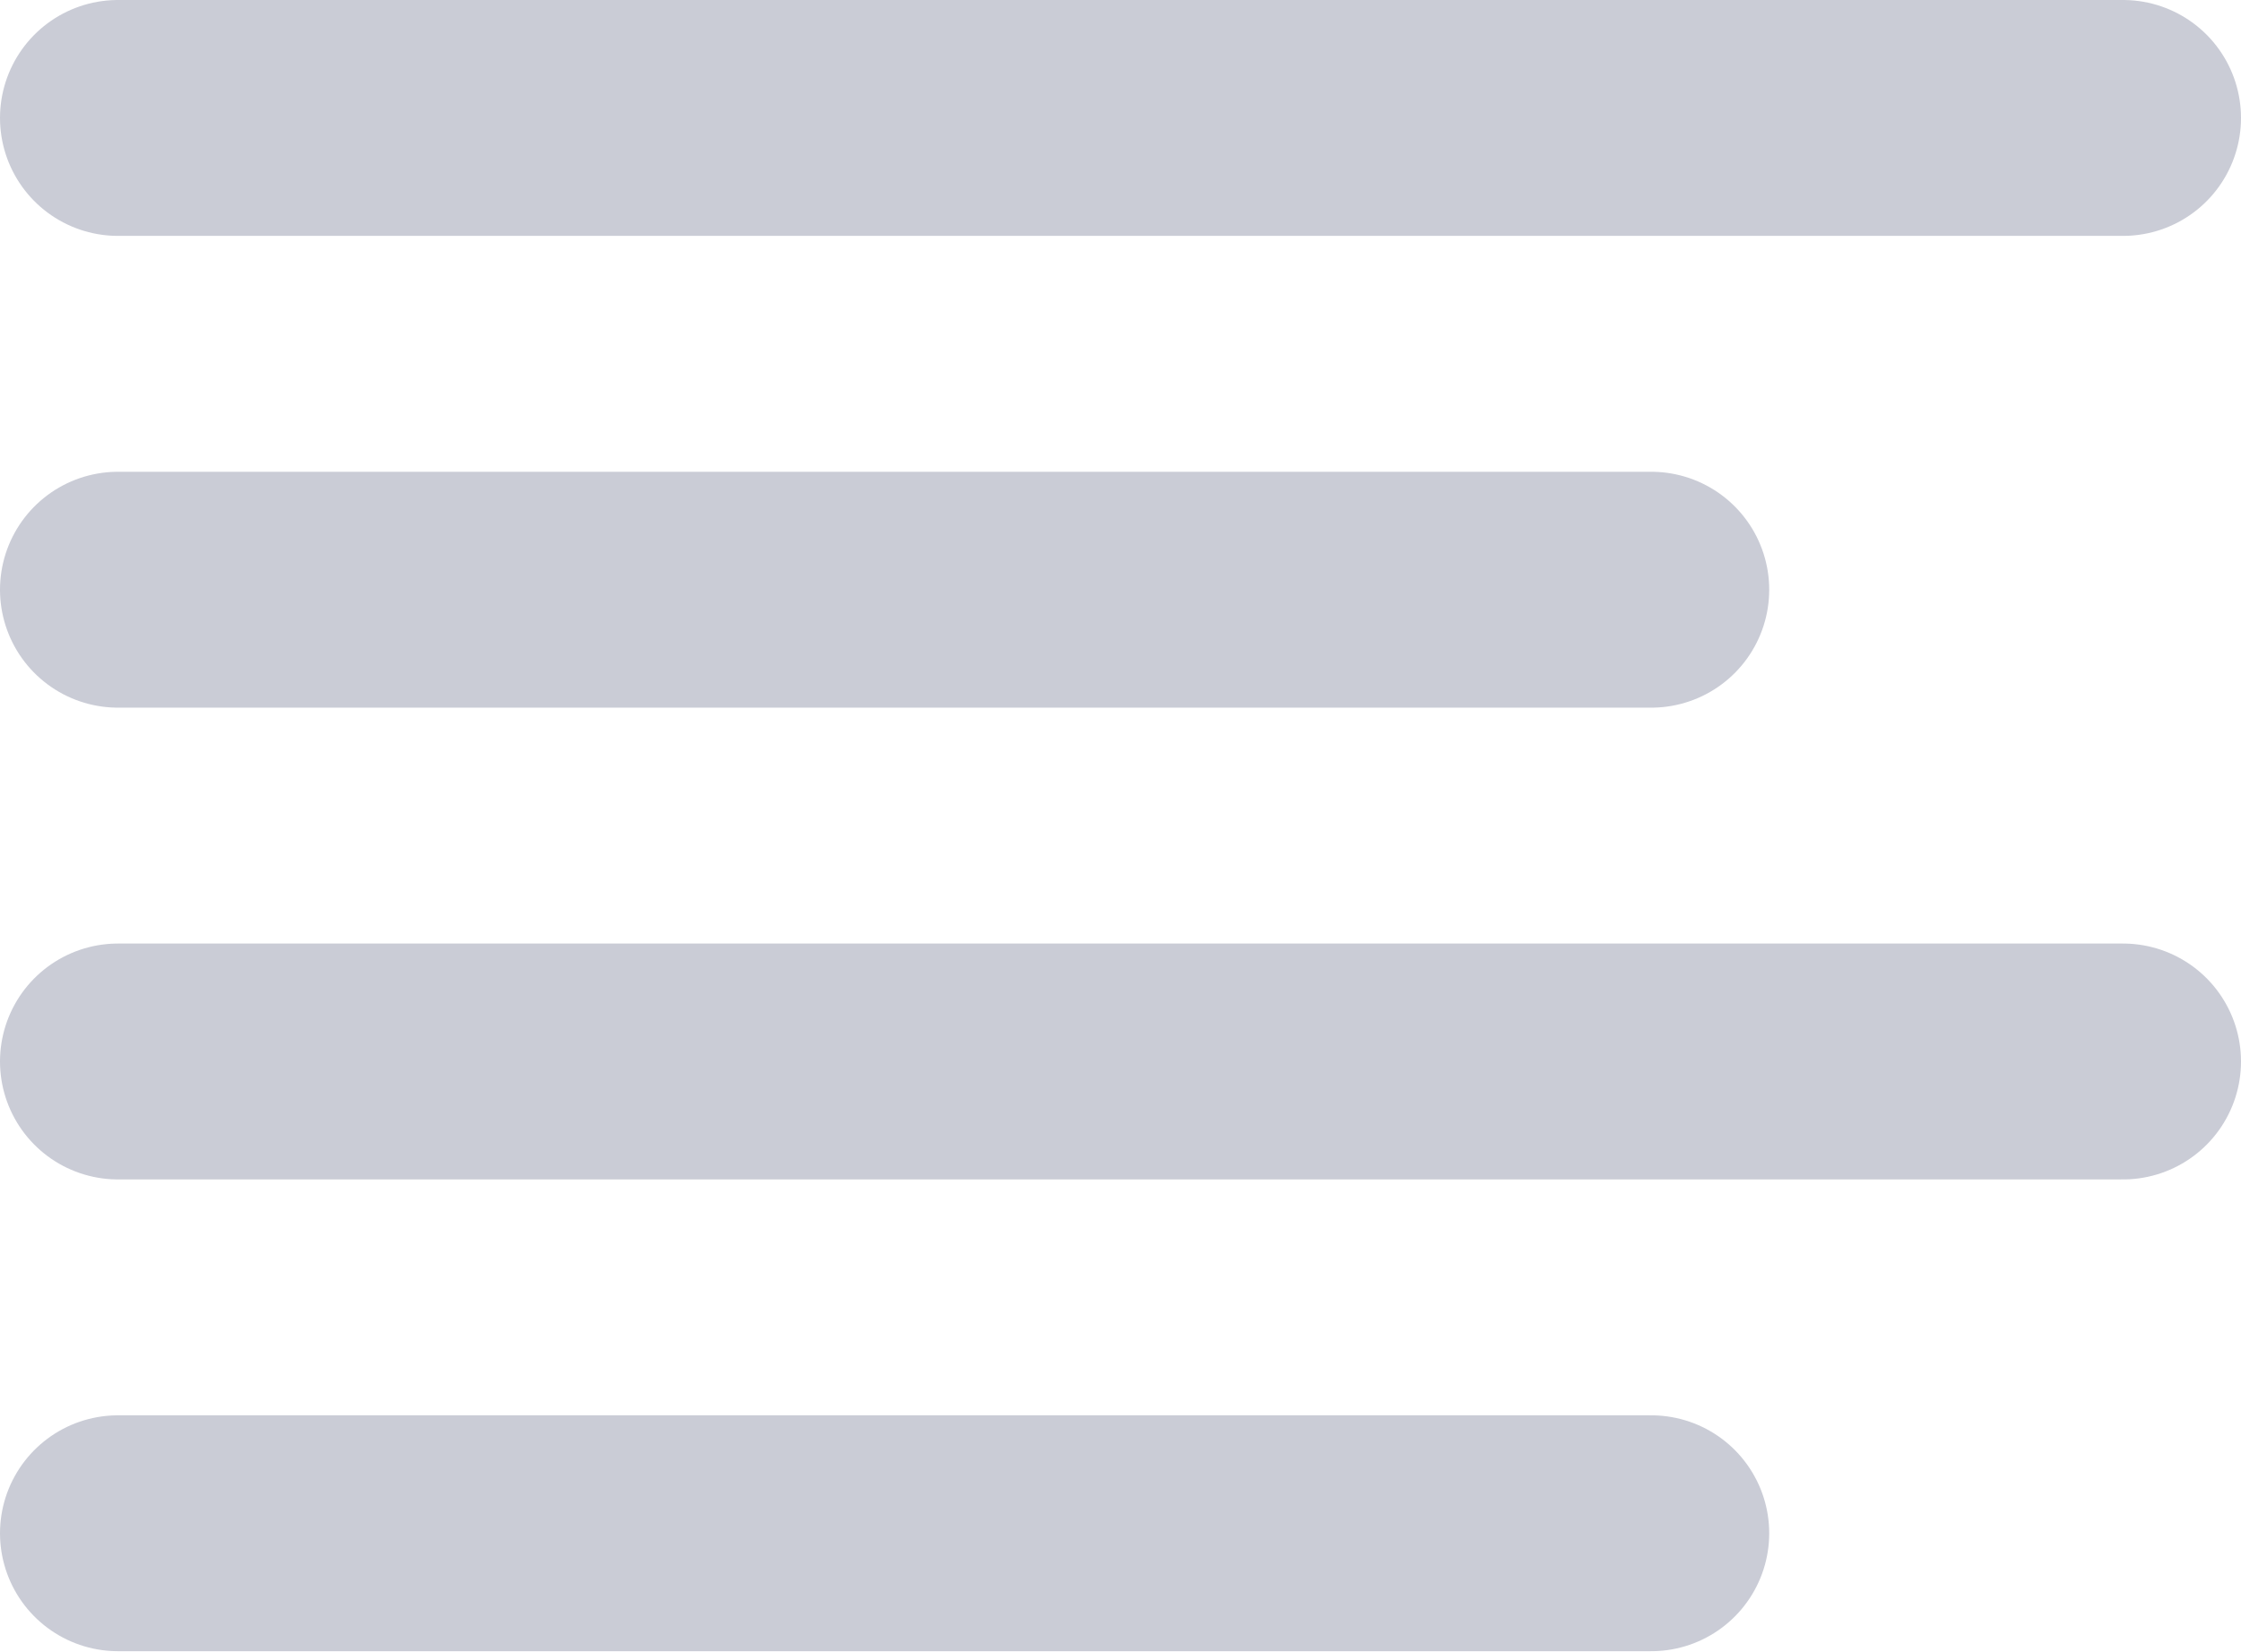
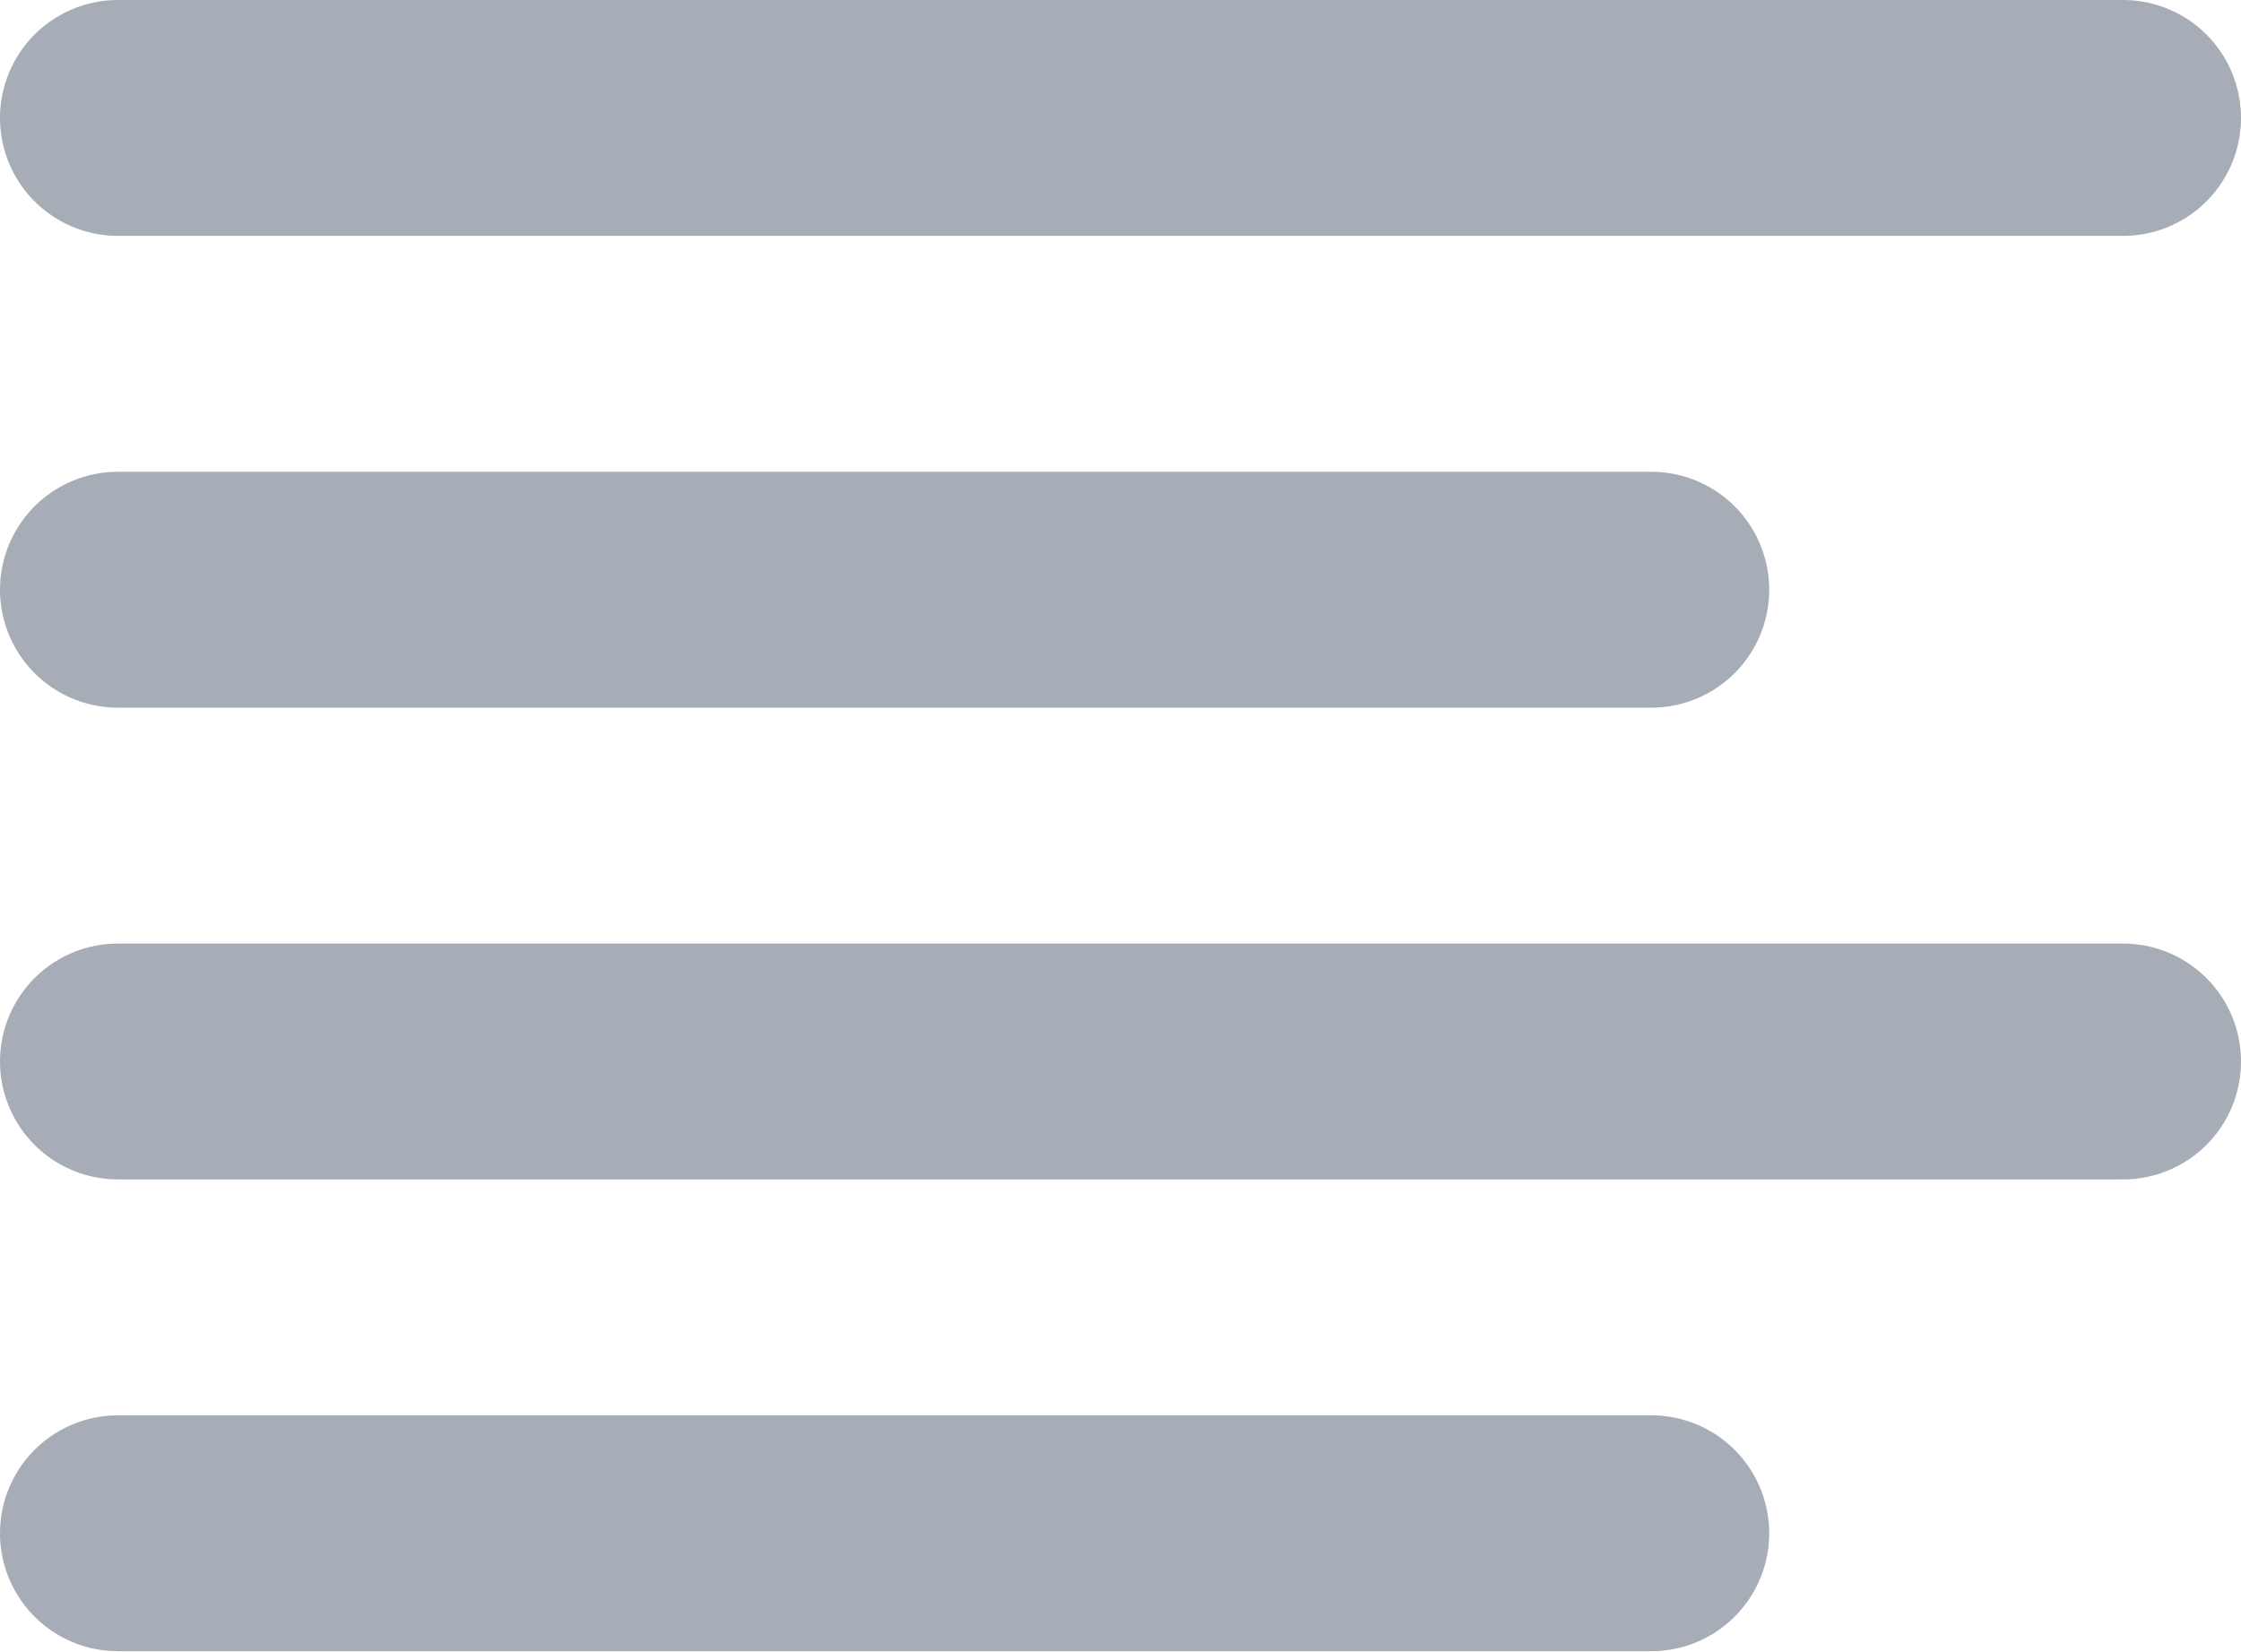
- <svg xmlns="http://www.w3.org/2000/svg" width="19" height="14" viewBox="0 0 19 14" fill="none">
-   <path d="M14 5H1M18 1H1M18 9H1M14 13H1" stroke="#CACCD6" stroke-width="2" stroke-linecap="round" stroke-linejoin="round" />
+ <svg xmlns="http://www.w3.org/2000/svg" width="19" height="14" viewBox="0 0 19 14" fill="#A7ADB6">
+   <path d="M14 5H1M18 1H1M18 9H1M14 13H1" stroke="#A7ADB6" stroke-width="2" stroke-linecap="round" stroke-linejoin="round" />
</svg>
